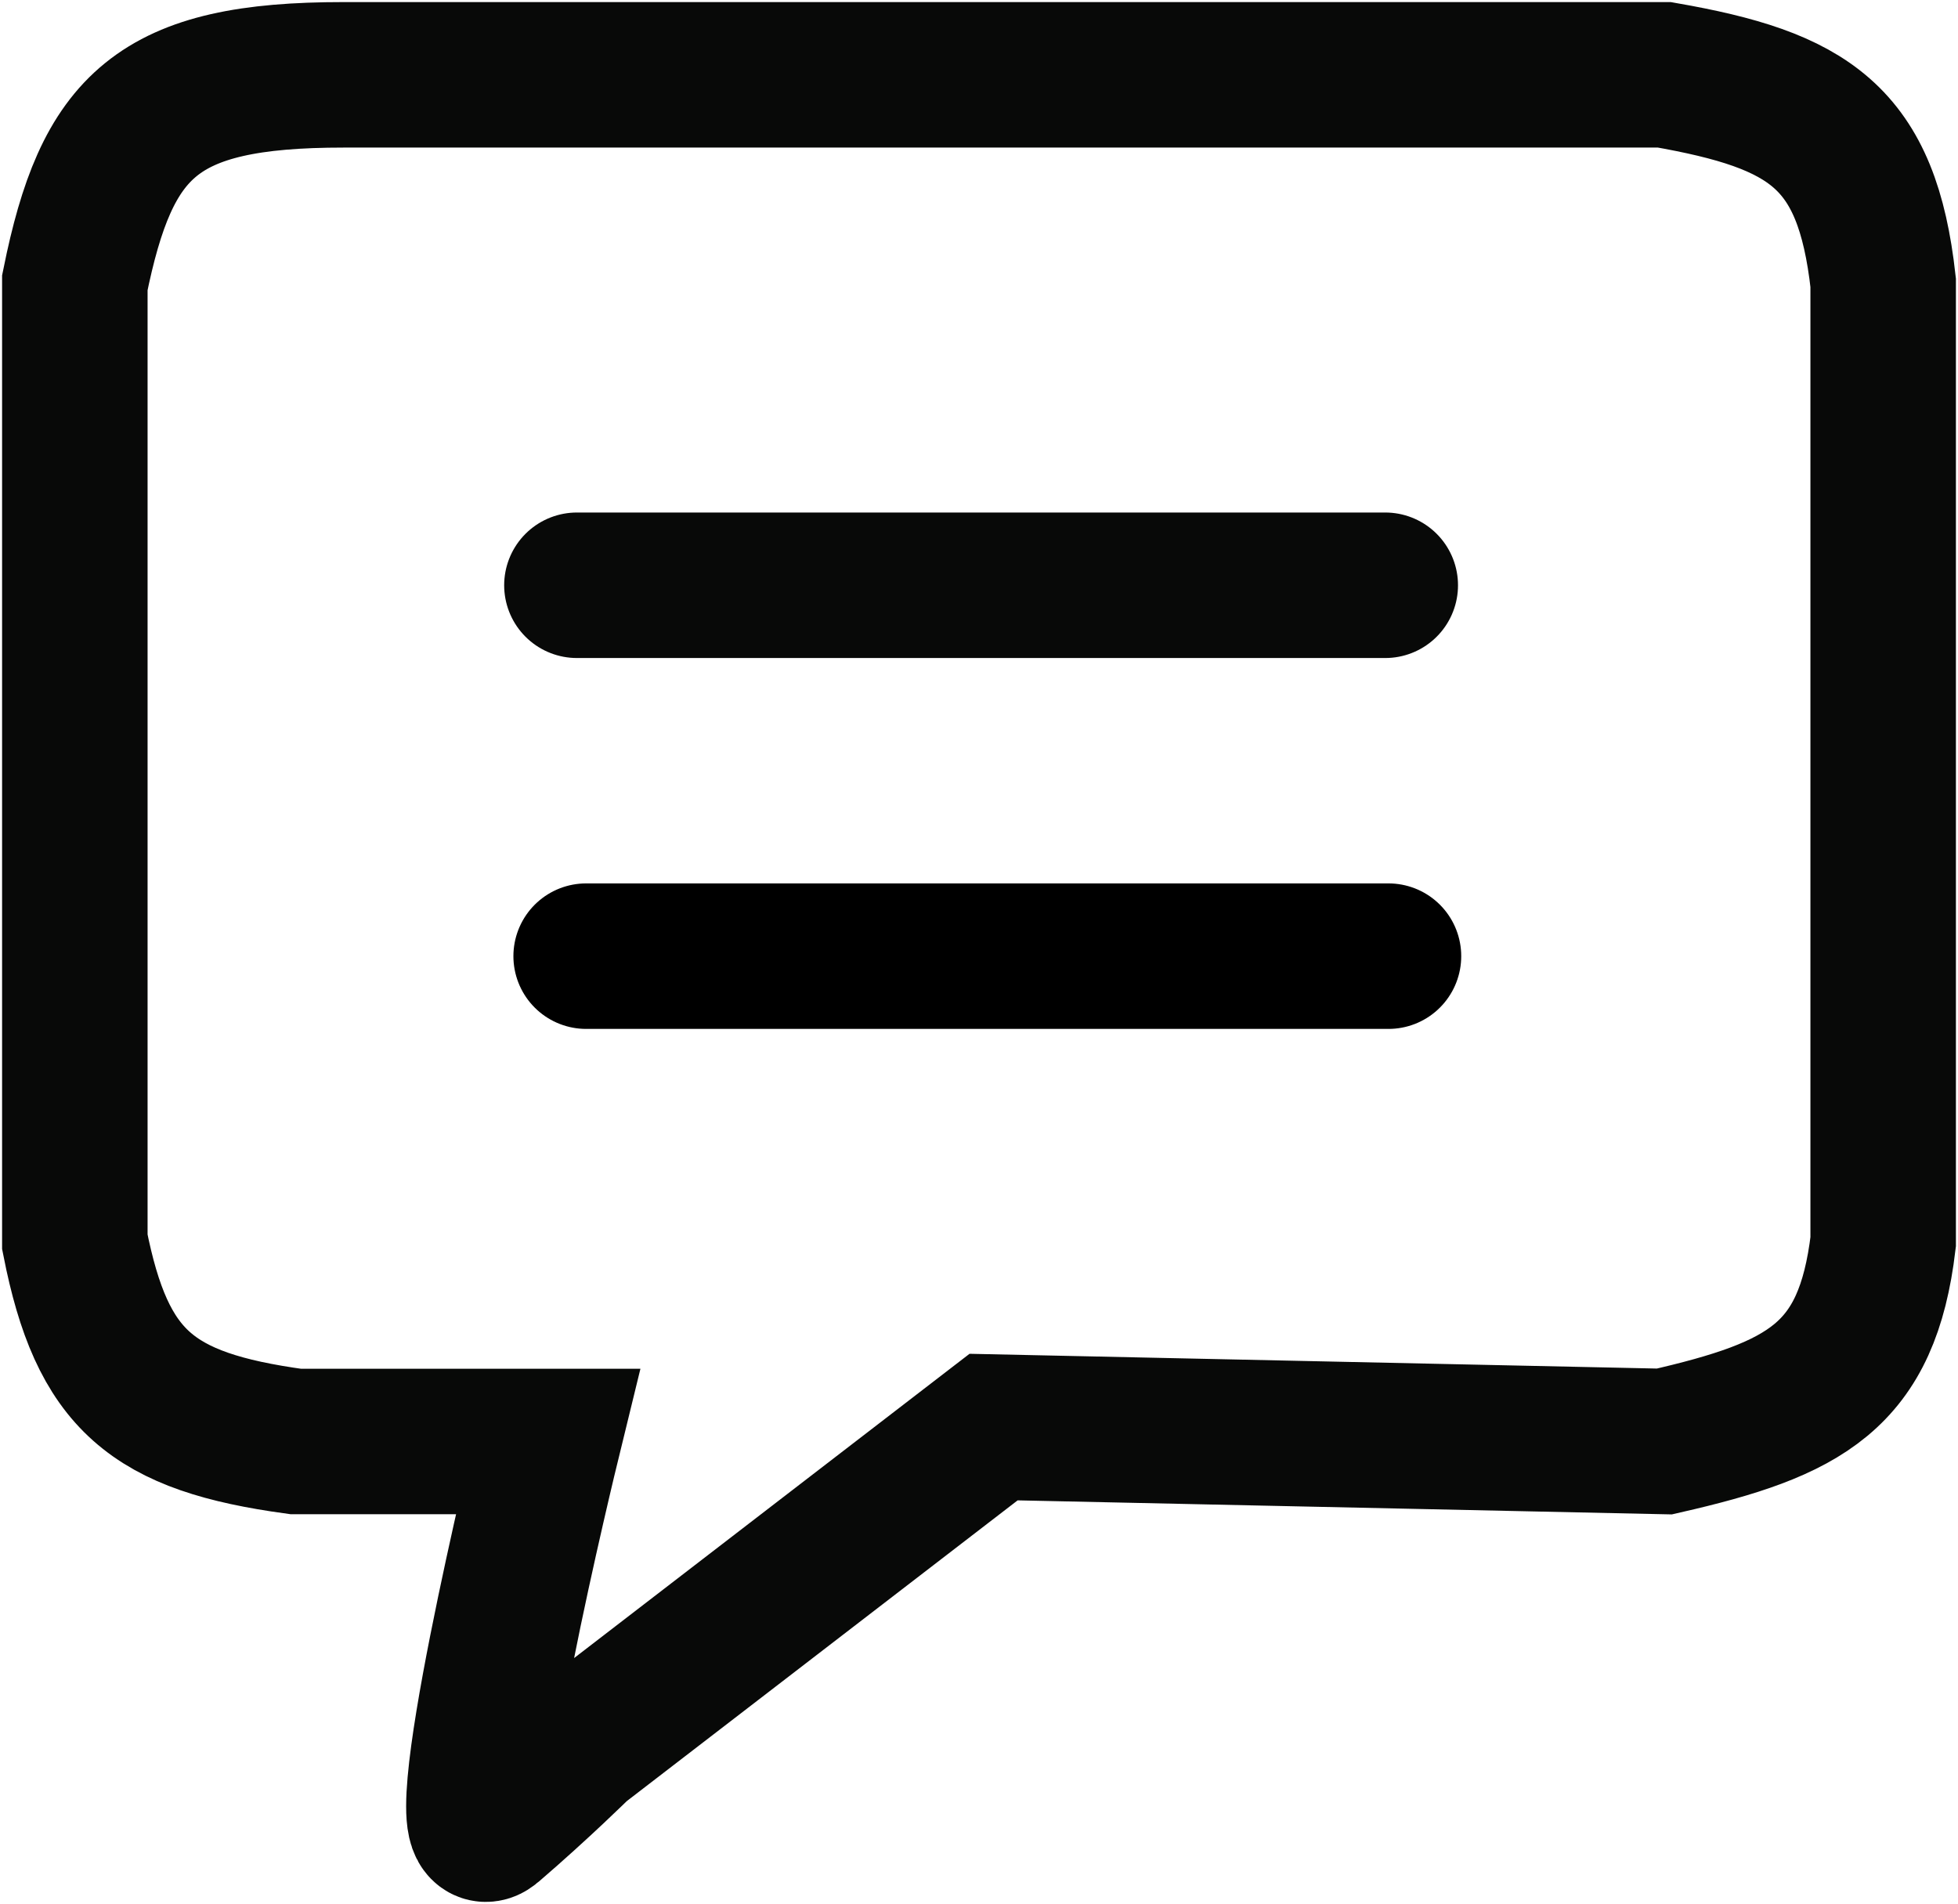
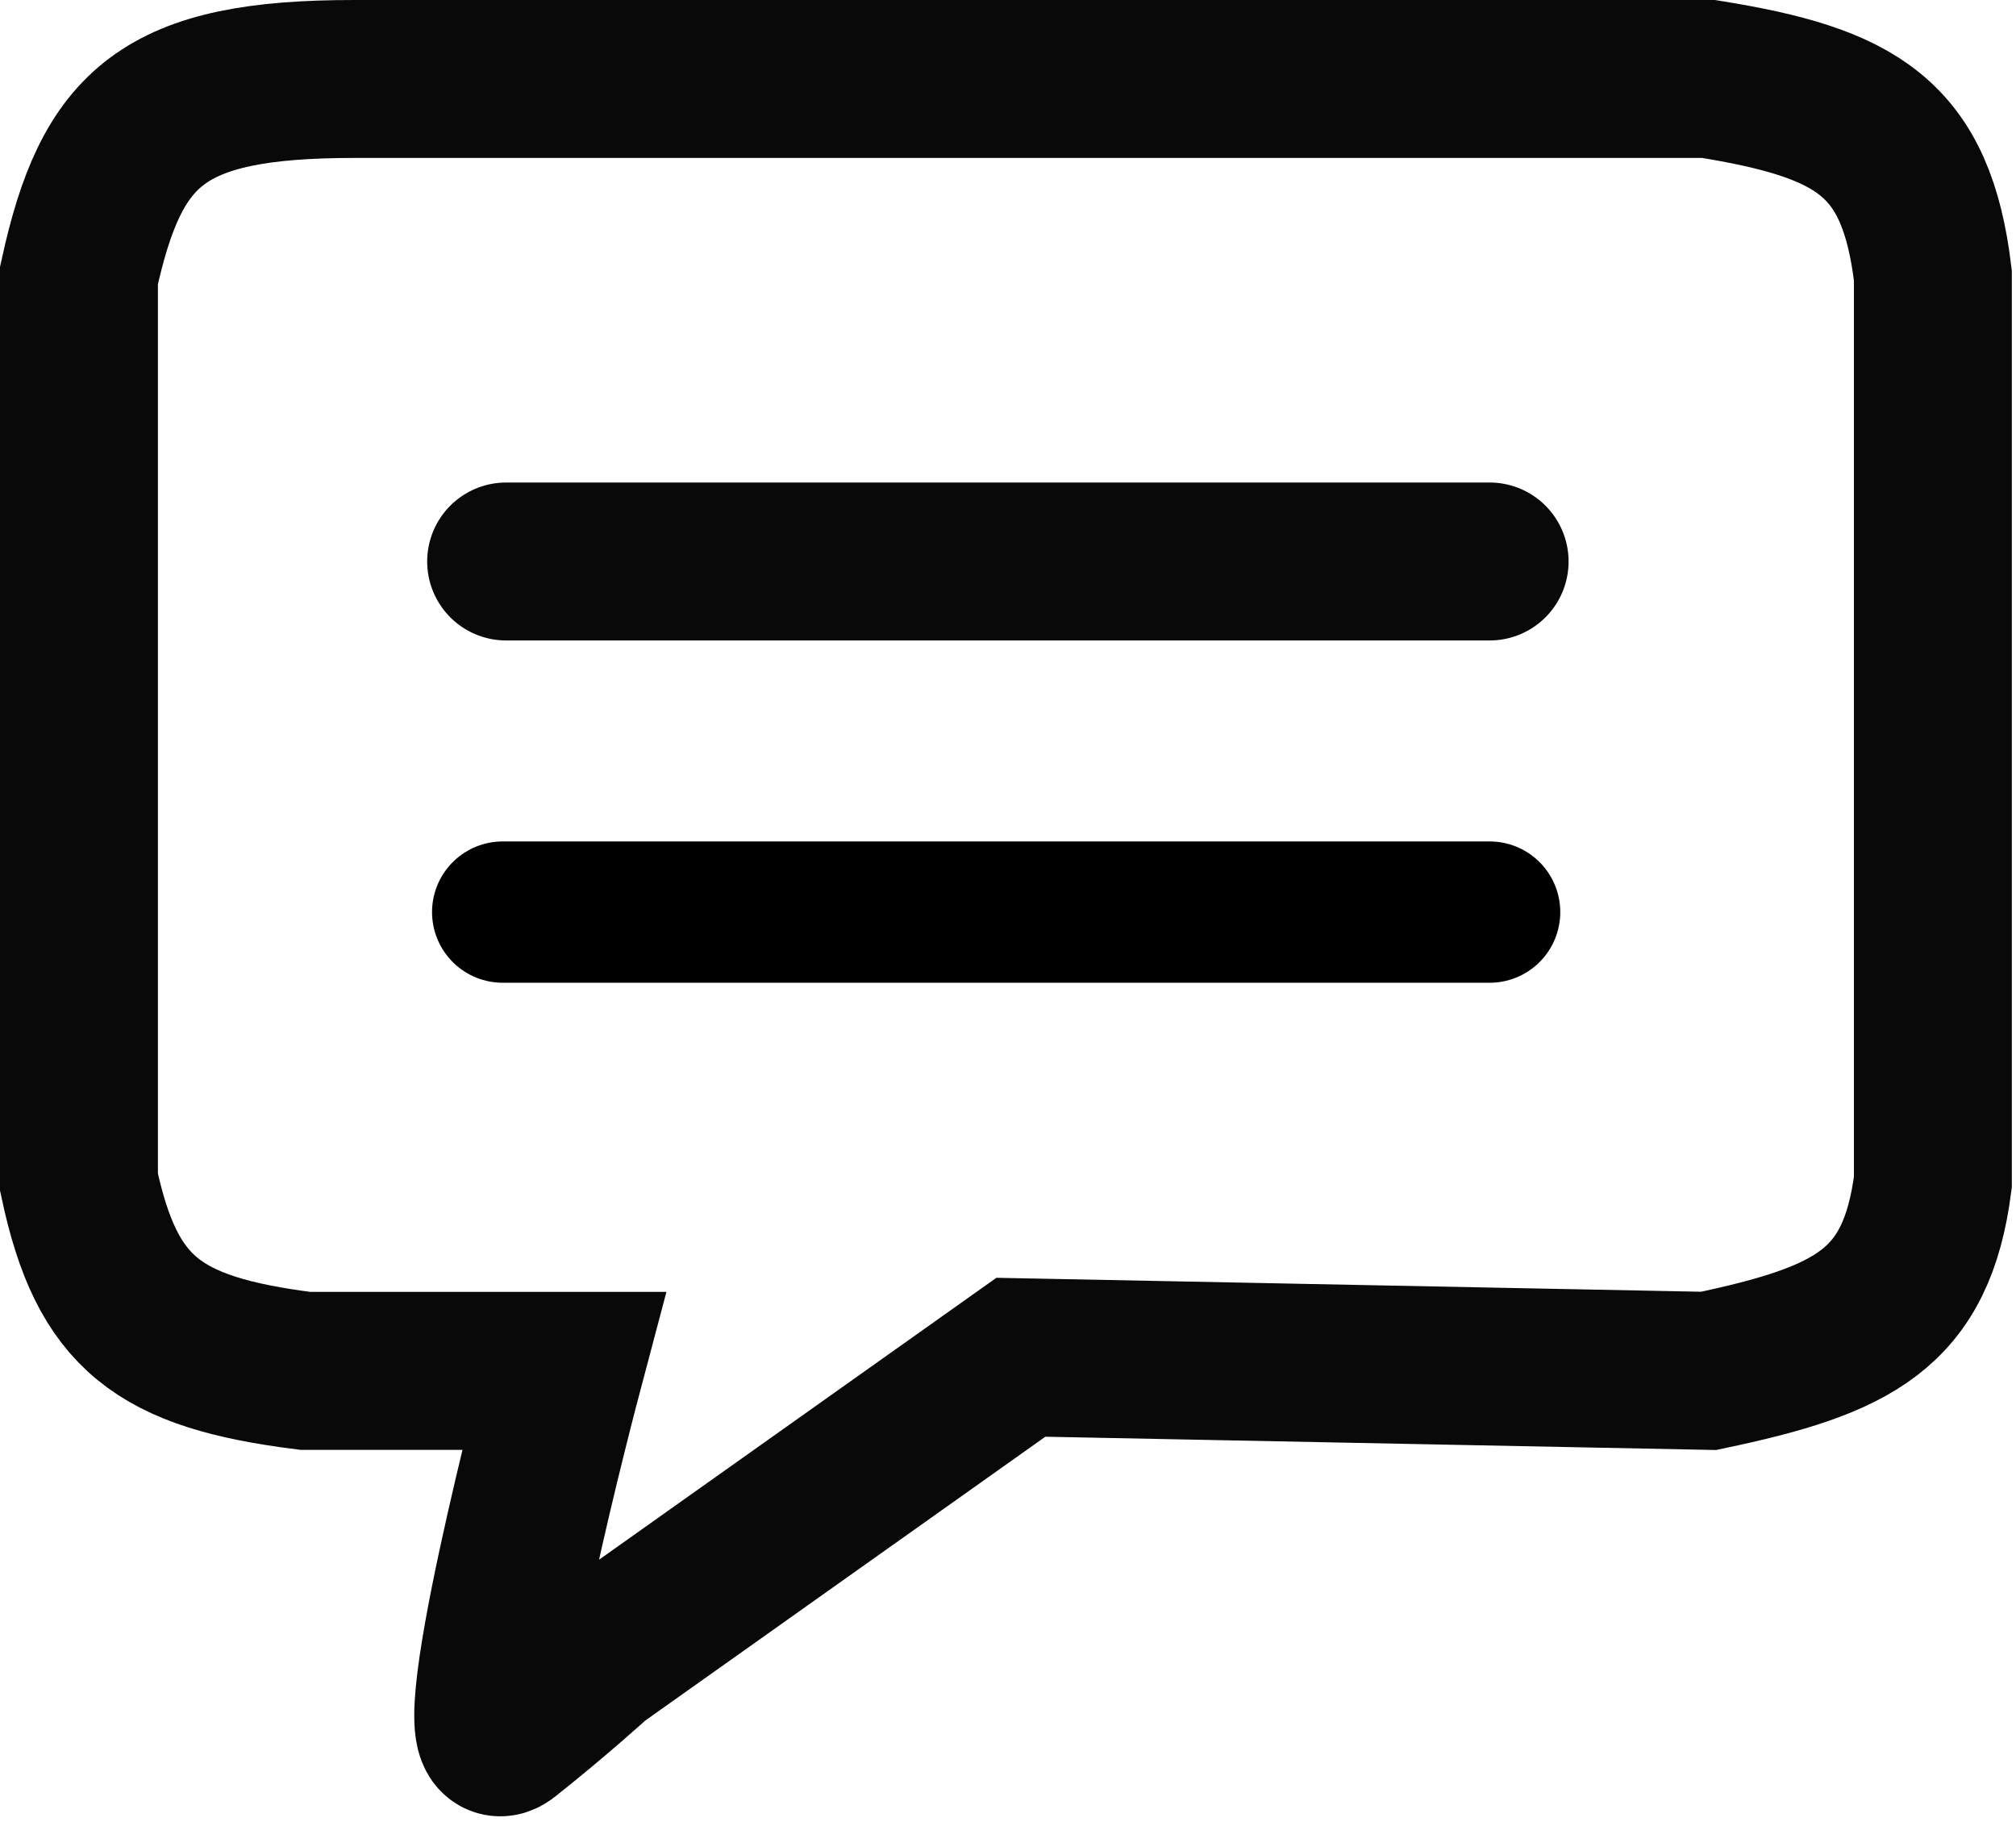
- <svg xmlns="http://www.w3.org/2000/svg" width="471" height="458" viewBox="0 0 471 458" fill="none">
-   <path d="M138.778 140.784H333.225M82.649 18H400.379C435.196 24.099 449.098 32.803 453 68.005V298.719C449.138 331.11 434.376 338.977 400.379 346.743L239.008 343.278L139.279 420.017C139.279 420.017 129.757 429.424 118.23 439.326C106.704 449.228 131.762 346.743 131.762 346.743H71.122C36.469 342.002 24.585 332.101 18 298.719V68.005C25.692 30.05 37.571 17.979 82.649 18Z" stroke="#080908" stroke-width="35" stroke-linecap="round" />
-   <path d="M141 230H334" stroke="black" stroke-width="35" stroke-linecap="round" />
+ <svg xmlns="http://www.w3.org/2000/svg" width="383" height="346" viewBox="0 0 383 346" fill="none">
+   <path d="M96.154 106.652H283M67.344 15H324.603C352.794 19.552 364.05 26.05 367.209 52.326V224.542C364.083 248.72 352.13 254.593 324.603 260.39L193.945 257.803L113.197 315.085C113.197 315.085 105.487 322.106 96.154 329.498C86.822 336.889 107.11 260.39 107.11 260.39H58.012C29.954 256.85 20.332 249.46 15 224.542V52.326C21.228 23.995 30.846 14.985 67.344 15Z" stroke="#080908" stroke-width="30" stroke-linecap="round" />
+   <path d="M95.5 173.247H283" stroke="black" stroke-width="26.841" stroke-linecap="round" />
</svg>
